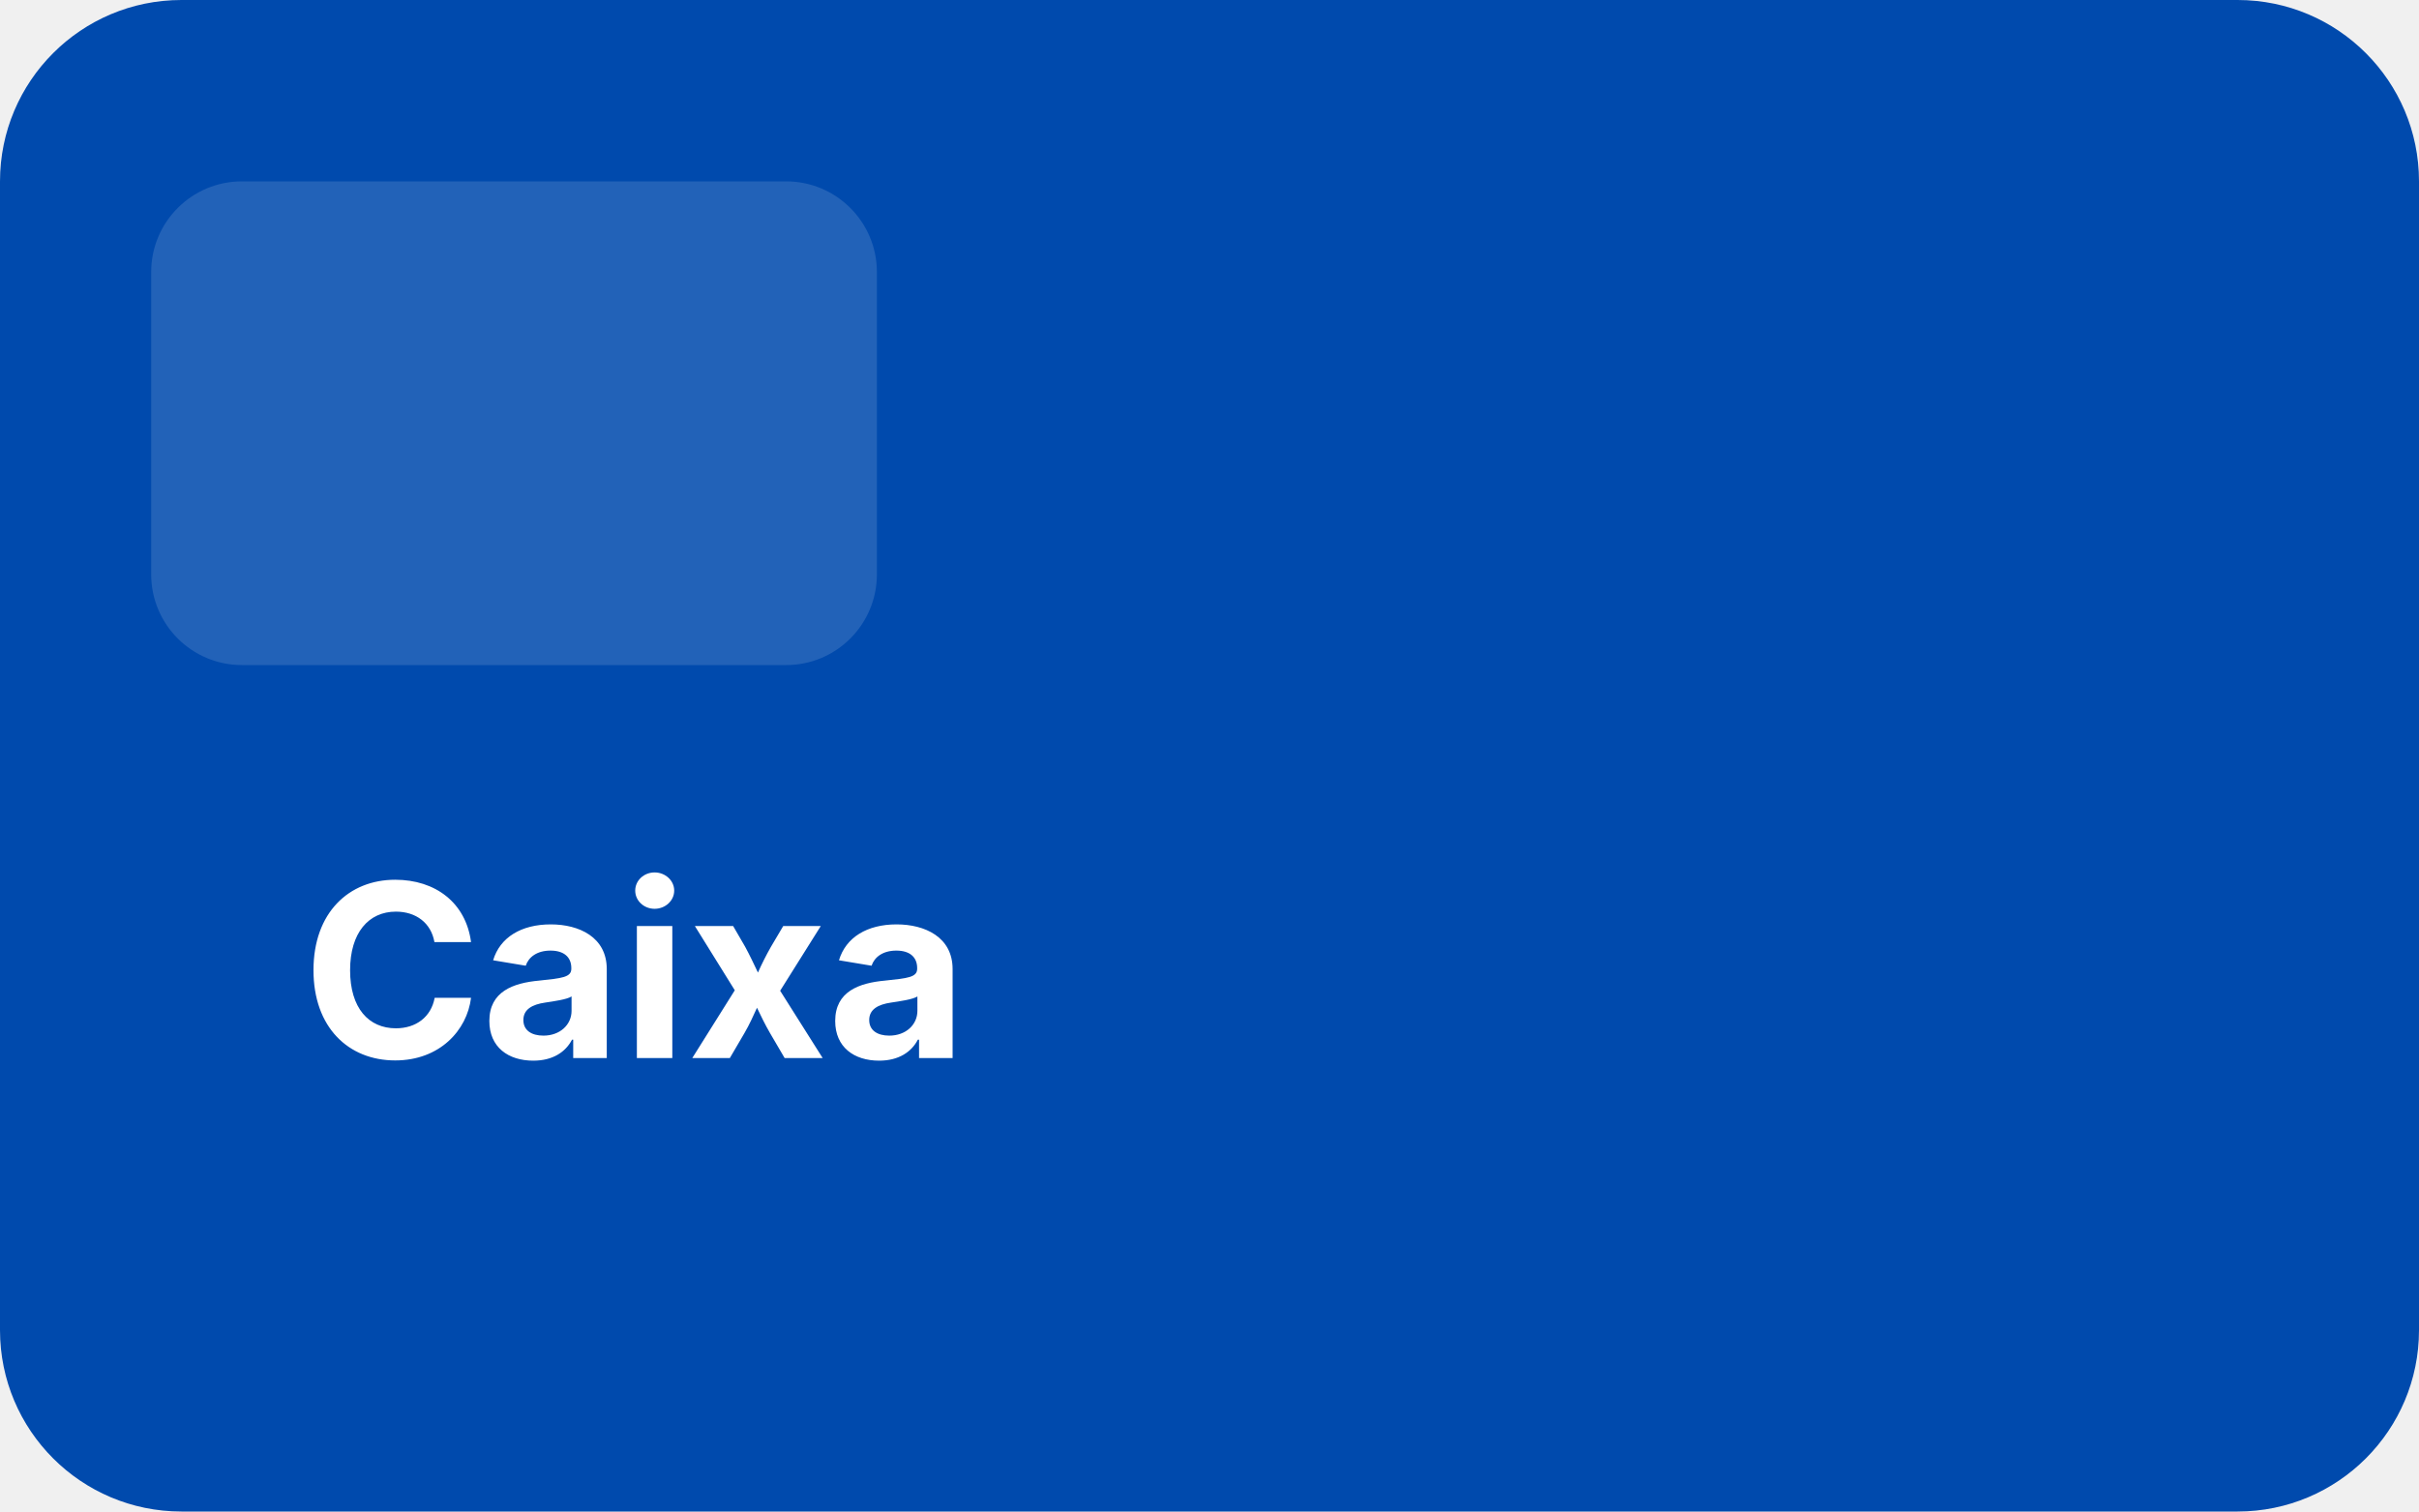
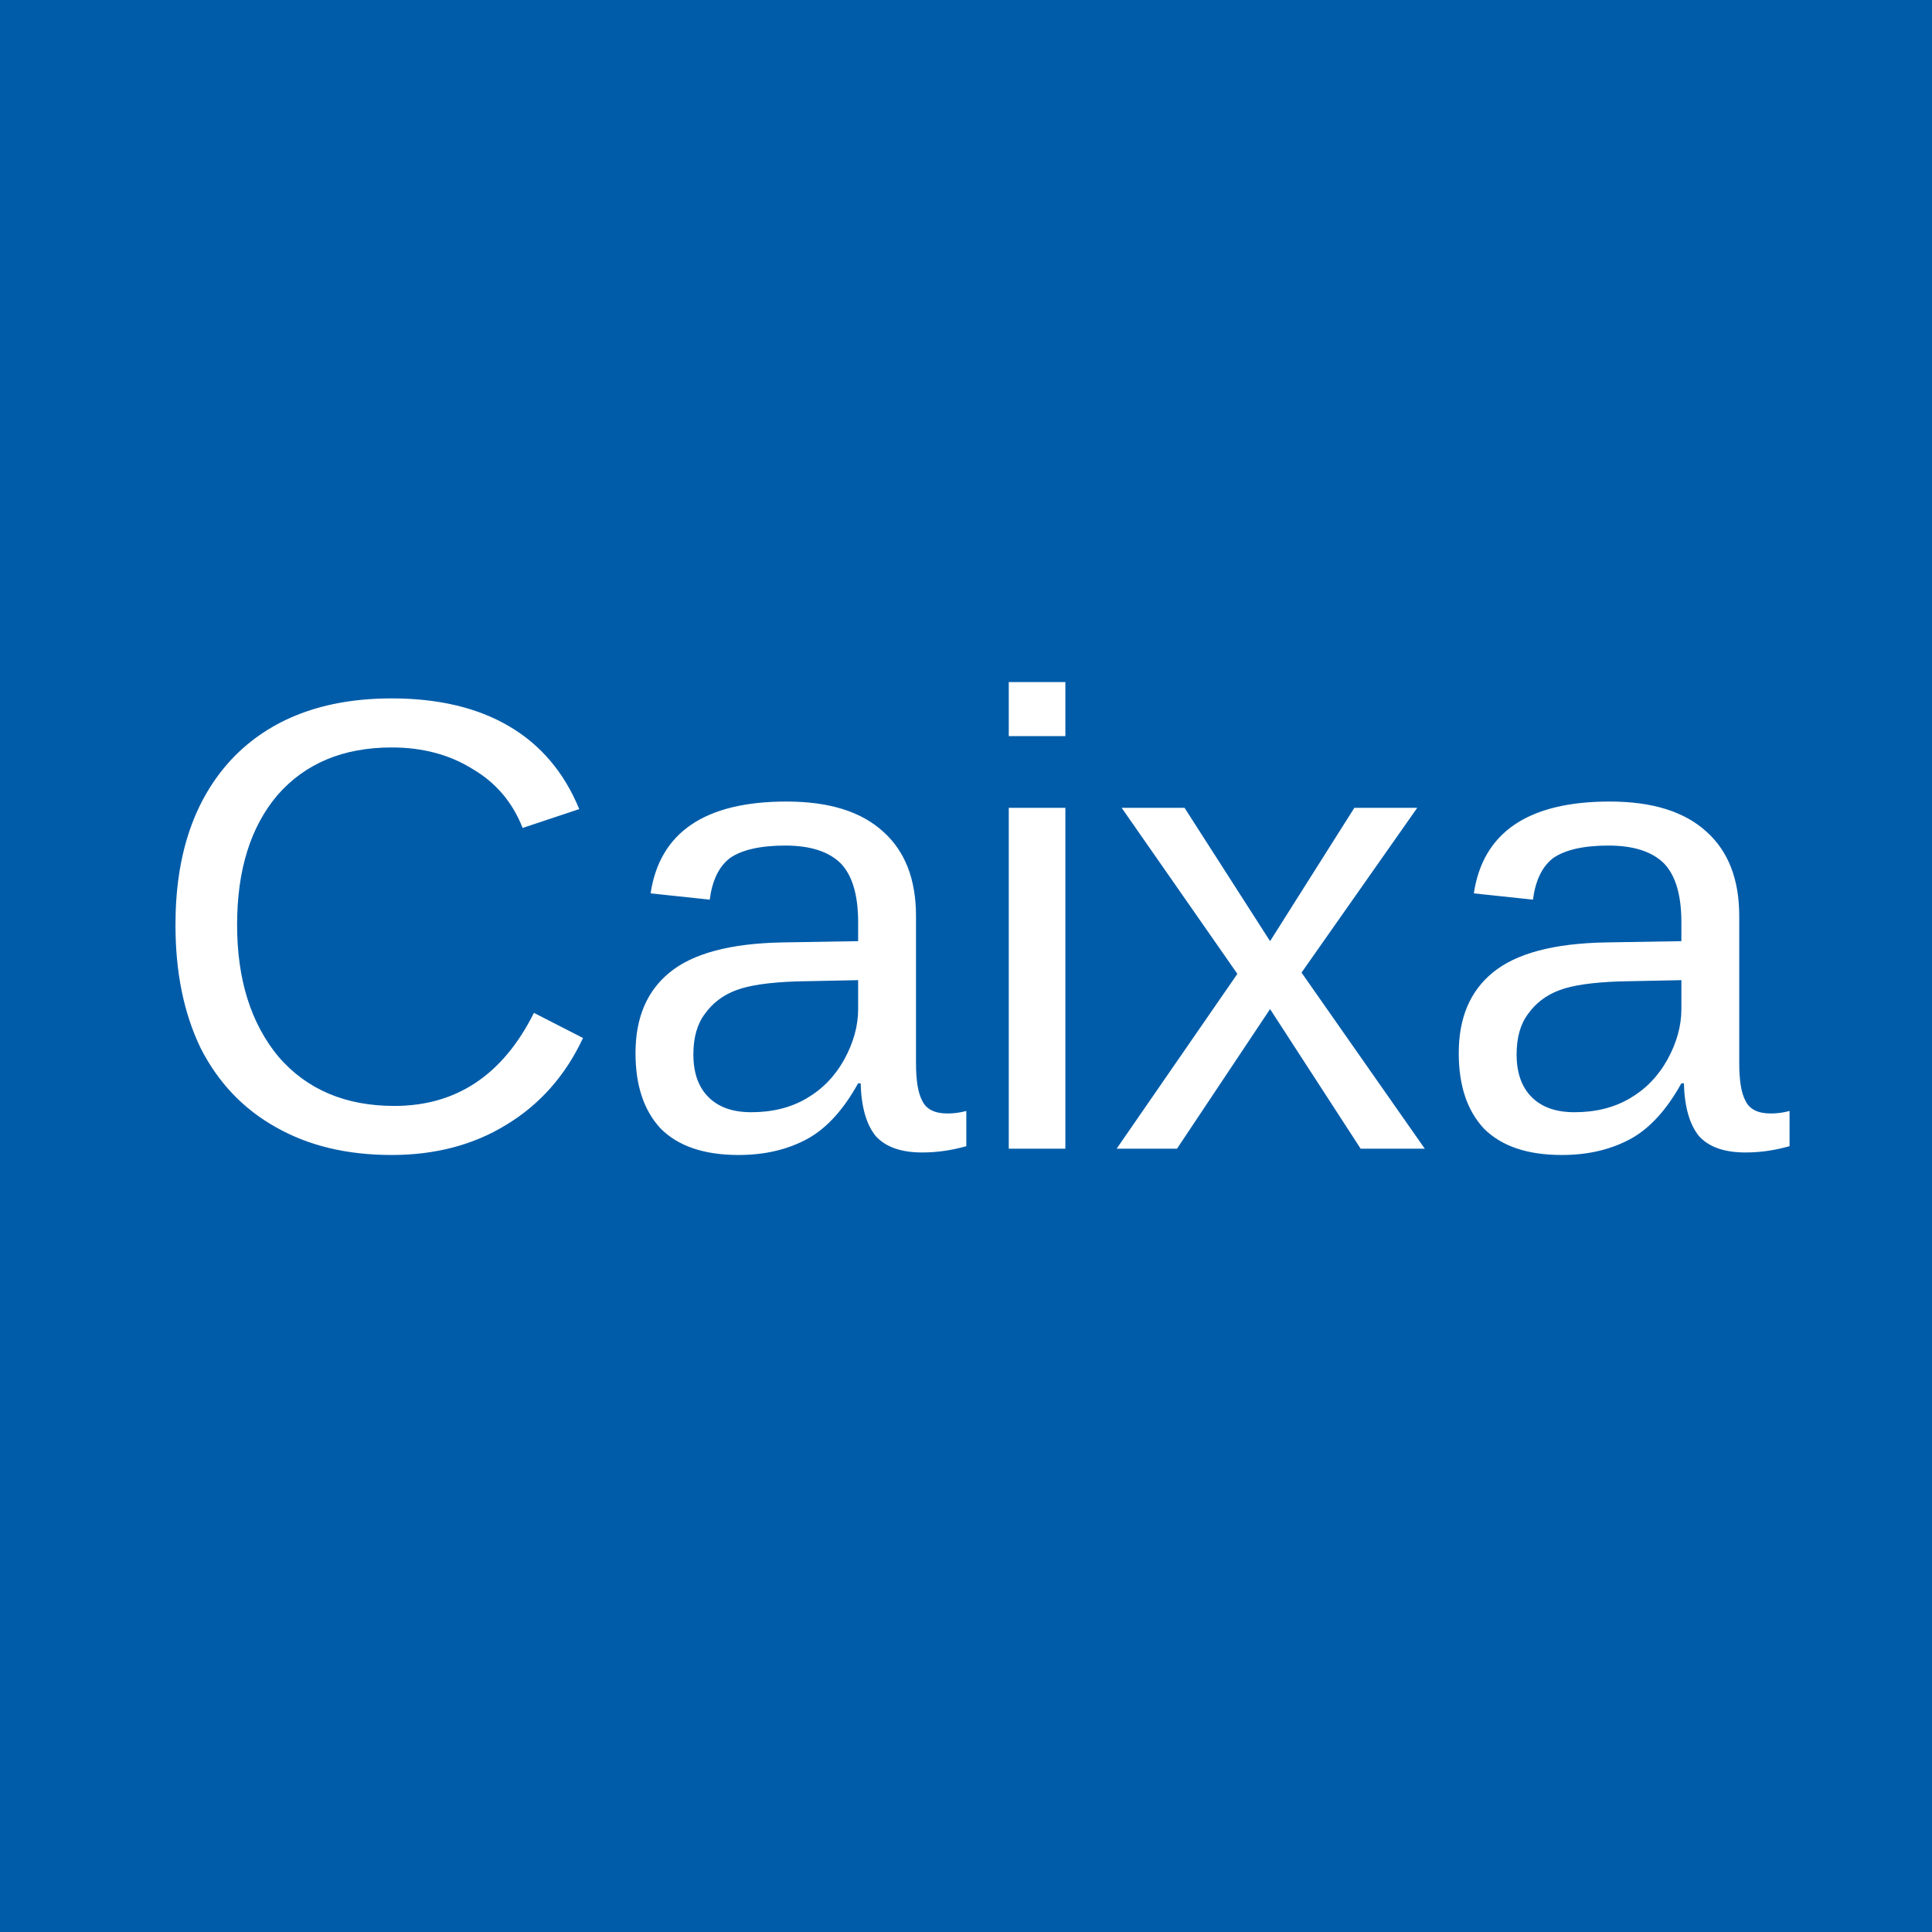
- <svg xmlns="http://www.w3.org/2000/svg" width="160" height="100" viewBox="0 0 160 100">
-   <rect rx="12" ry="12" width="160" height="100" fill="#004AAD" />
-   <rect x="10" y="12" width="48" height="32" rx="6" fill="#ffffff22" />
-   <text x="20" y="70" font-family="Inter, Arial, sans-serif" font-weight="700" font-size="16" fill="#fff">Caixa</text>
+ <svg xmlns="http://www.w3.org/2000/svg" width="24" height="24" viewBox="0 0 24 24" fill="none">
+   <rect width="24" height="24" fill="#005CA9" />
+   <text x="50%" y="50%" dominant-baseline="middle" text-anchor="middle" font-family="Arial" font-size="8" fill="white">Caixa</text>
</svg>
